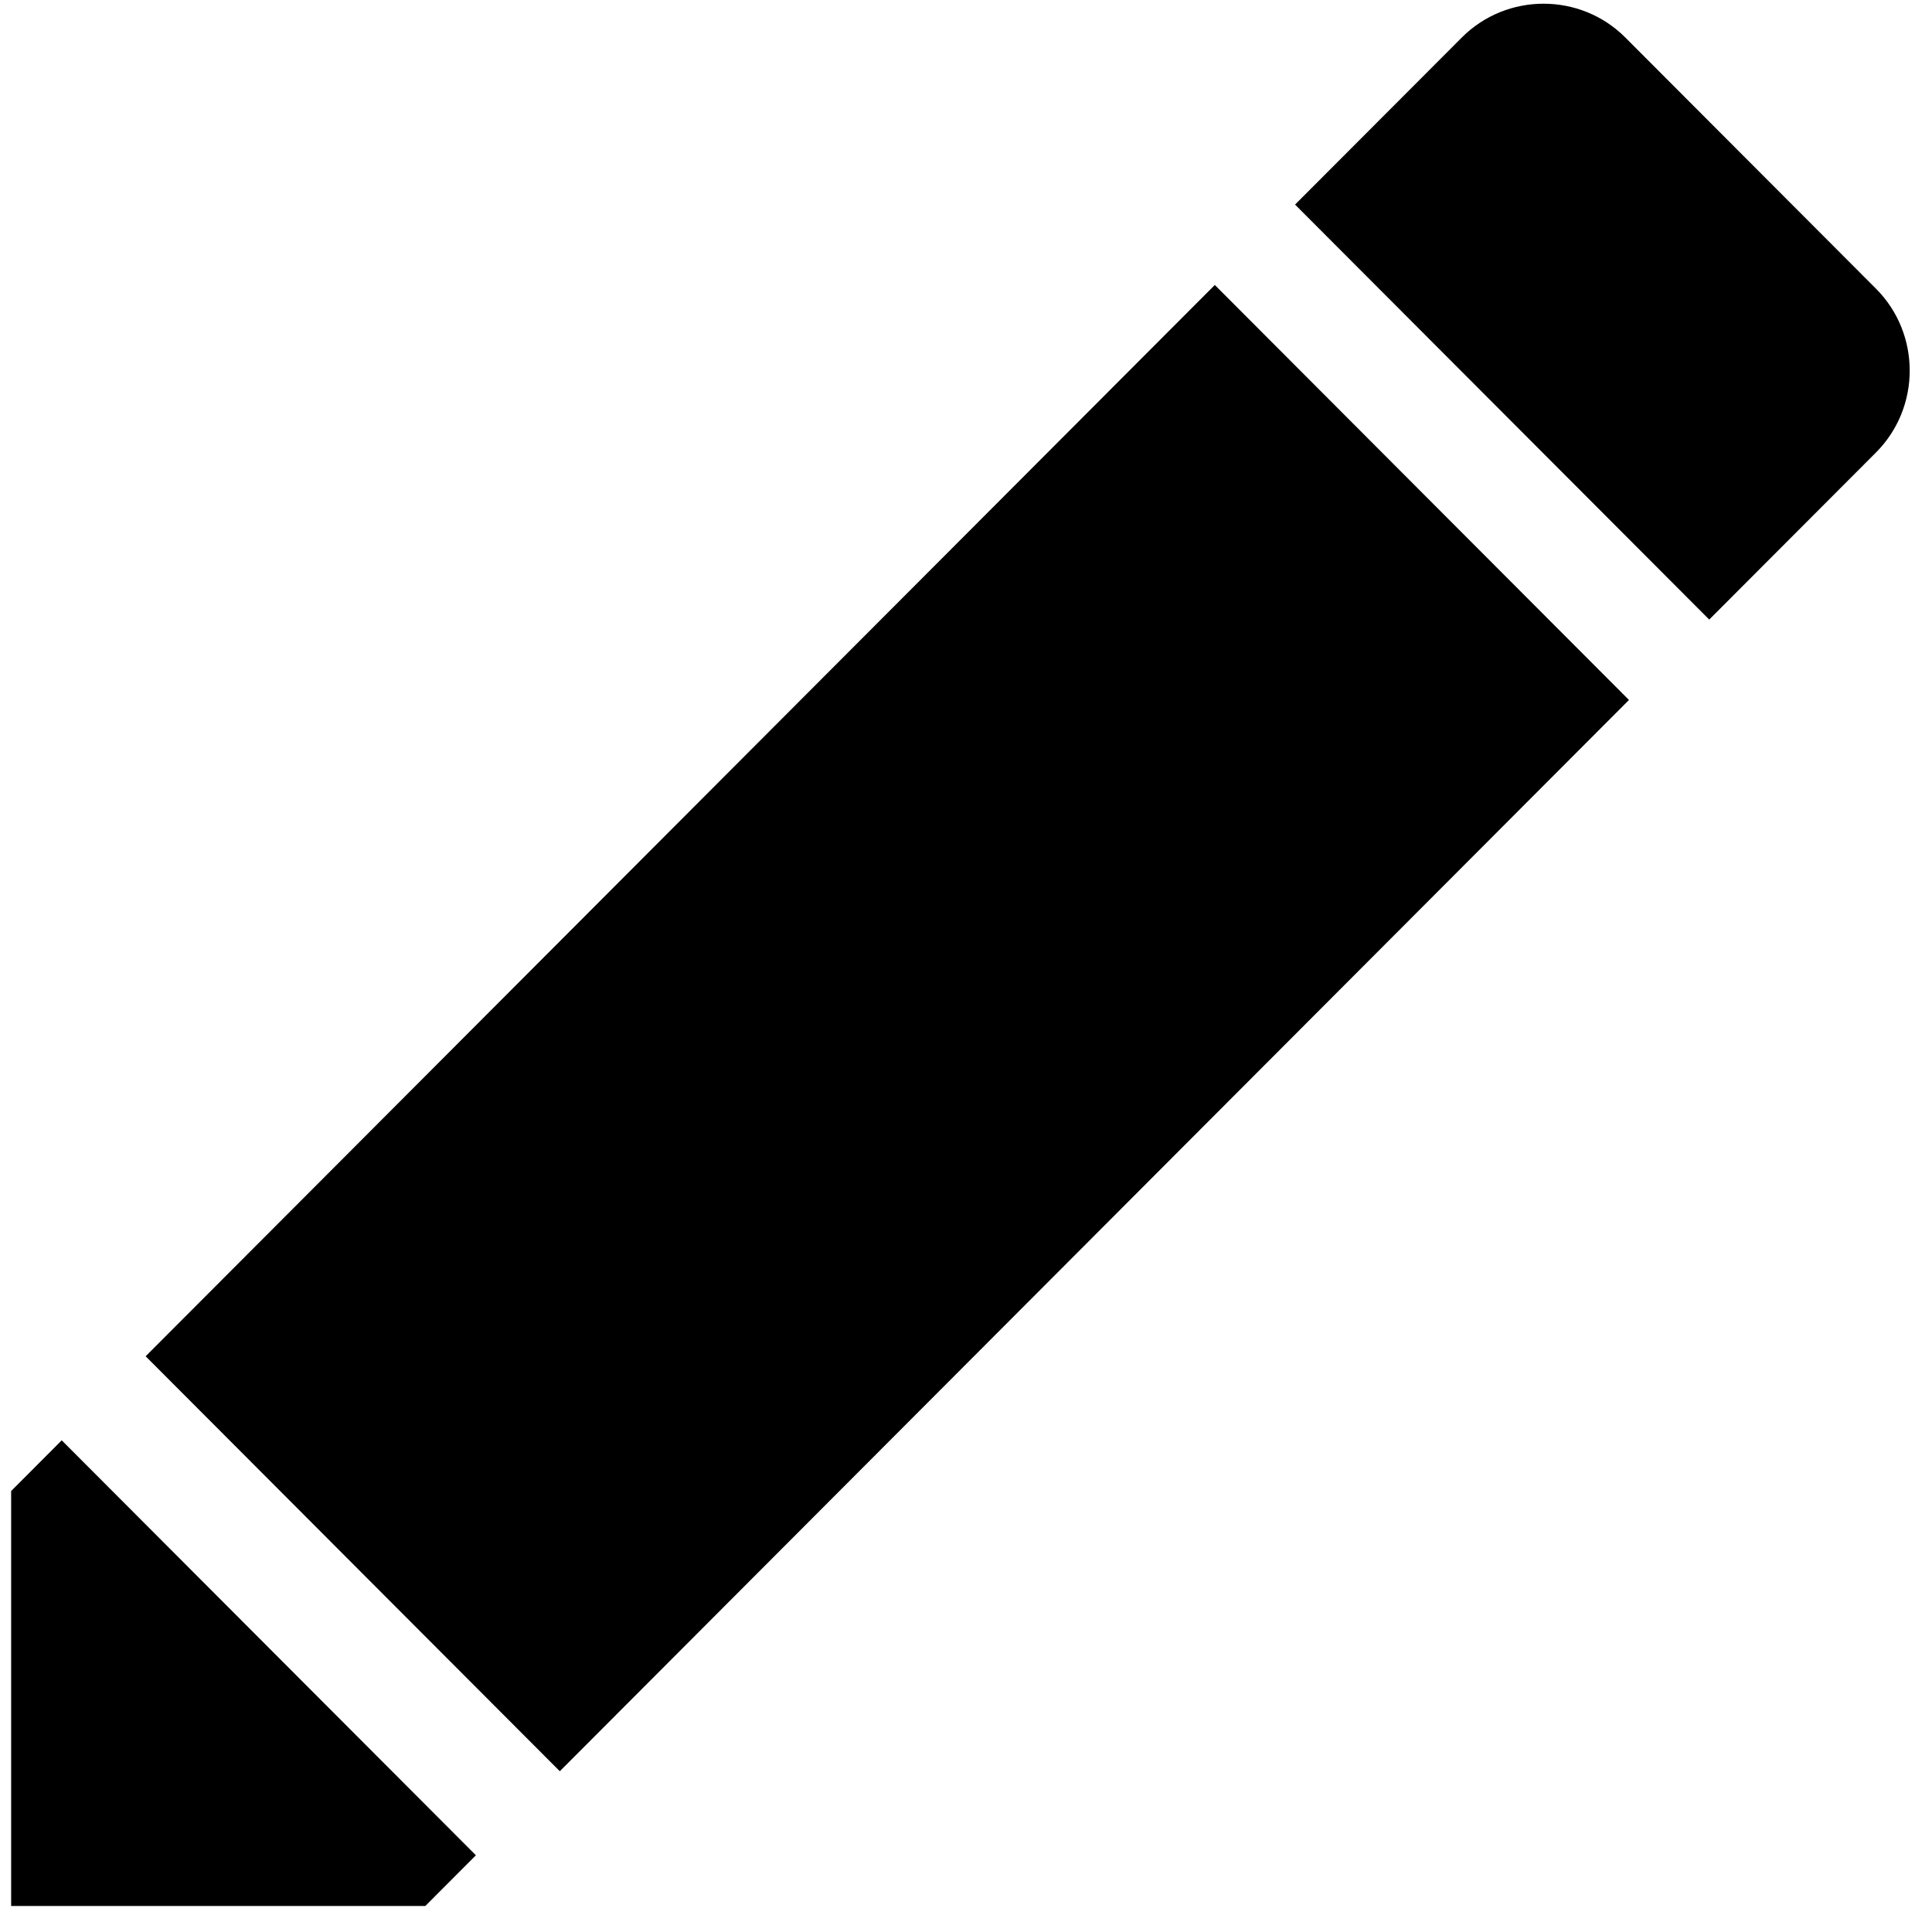
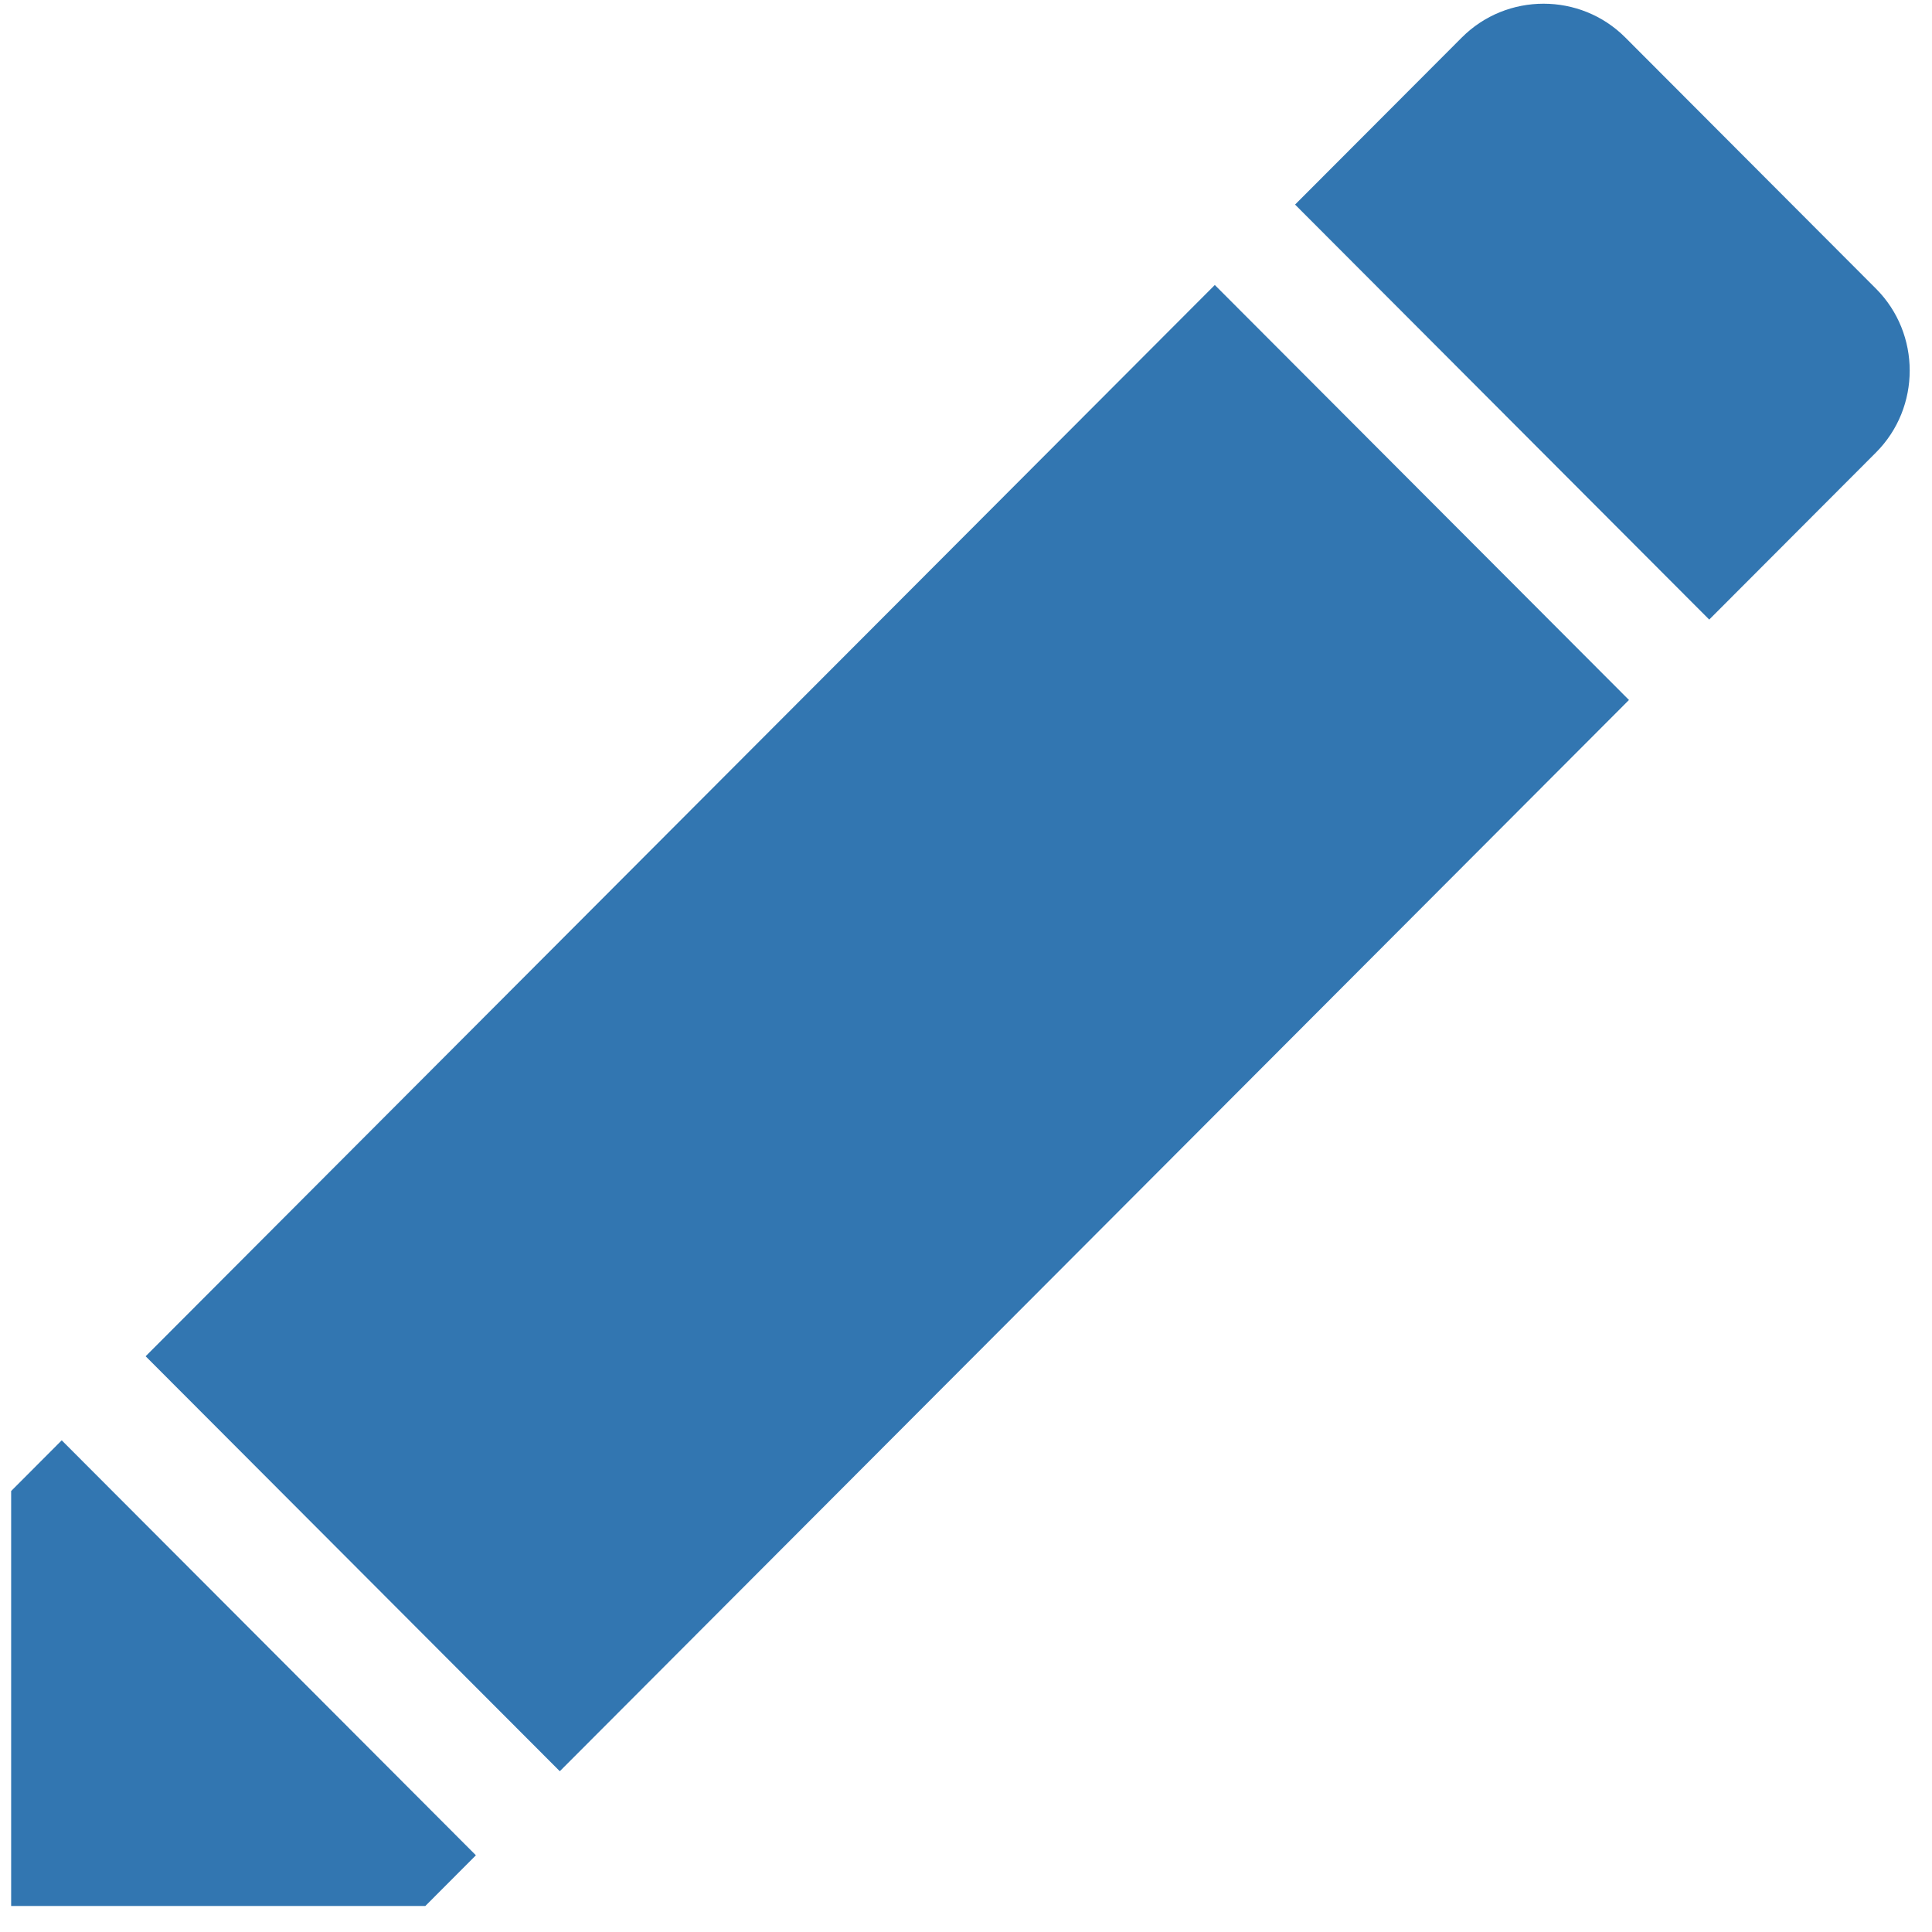
<svg xmlns="http://www.w3.org/2000/svg" width="65px" height="65px" viewBox="0 0 65 65" version="1.1">
  <defs />
  <g id="NEW-icons--for-workflow" stroke="none" stroke-width="1" fill="none" fill-rule="evenodd">
-     <g id="Pencil" transform="translate(-233, 0)" fill="#000000">
+     <g id="Pencil" transform="translate(-233, 0)" fill="#3276b1">
      <g id="Edit" transform="translate(233.375, 0)">
        <path d="M62.741,9.713 L54.306,1.261 C52.794,-0.254 50.319,-0.254 48.807,1.261 L43.196,6.883 L57.13,20.845 L62.741,15.223 C64.253,13.708 64.253,11.228 62.741,9.713" id="Fill-1" />
        <path d="M18.459,59.591 L54.43,23.55 L40.496,9.588 L4.525,45.63 L18.459,59.591" id="Fill-2" />
        <path d="M1.702,48.458 L0,50.164 L0,64.125 L13.934,64.125 L15.636,62.419 L1.702,48.458" id="Fill-3" />
      </g>
    </g>
  </g>
</svg>
